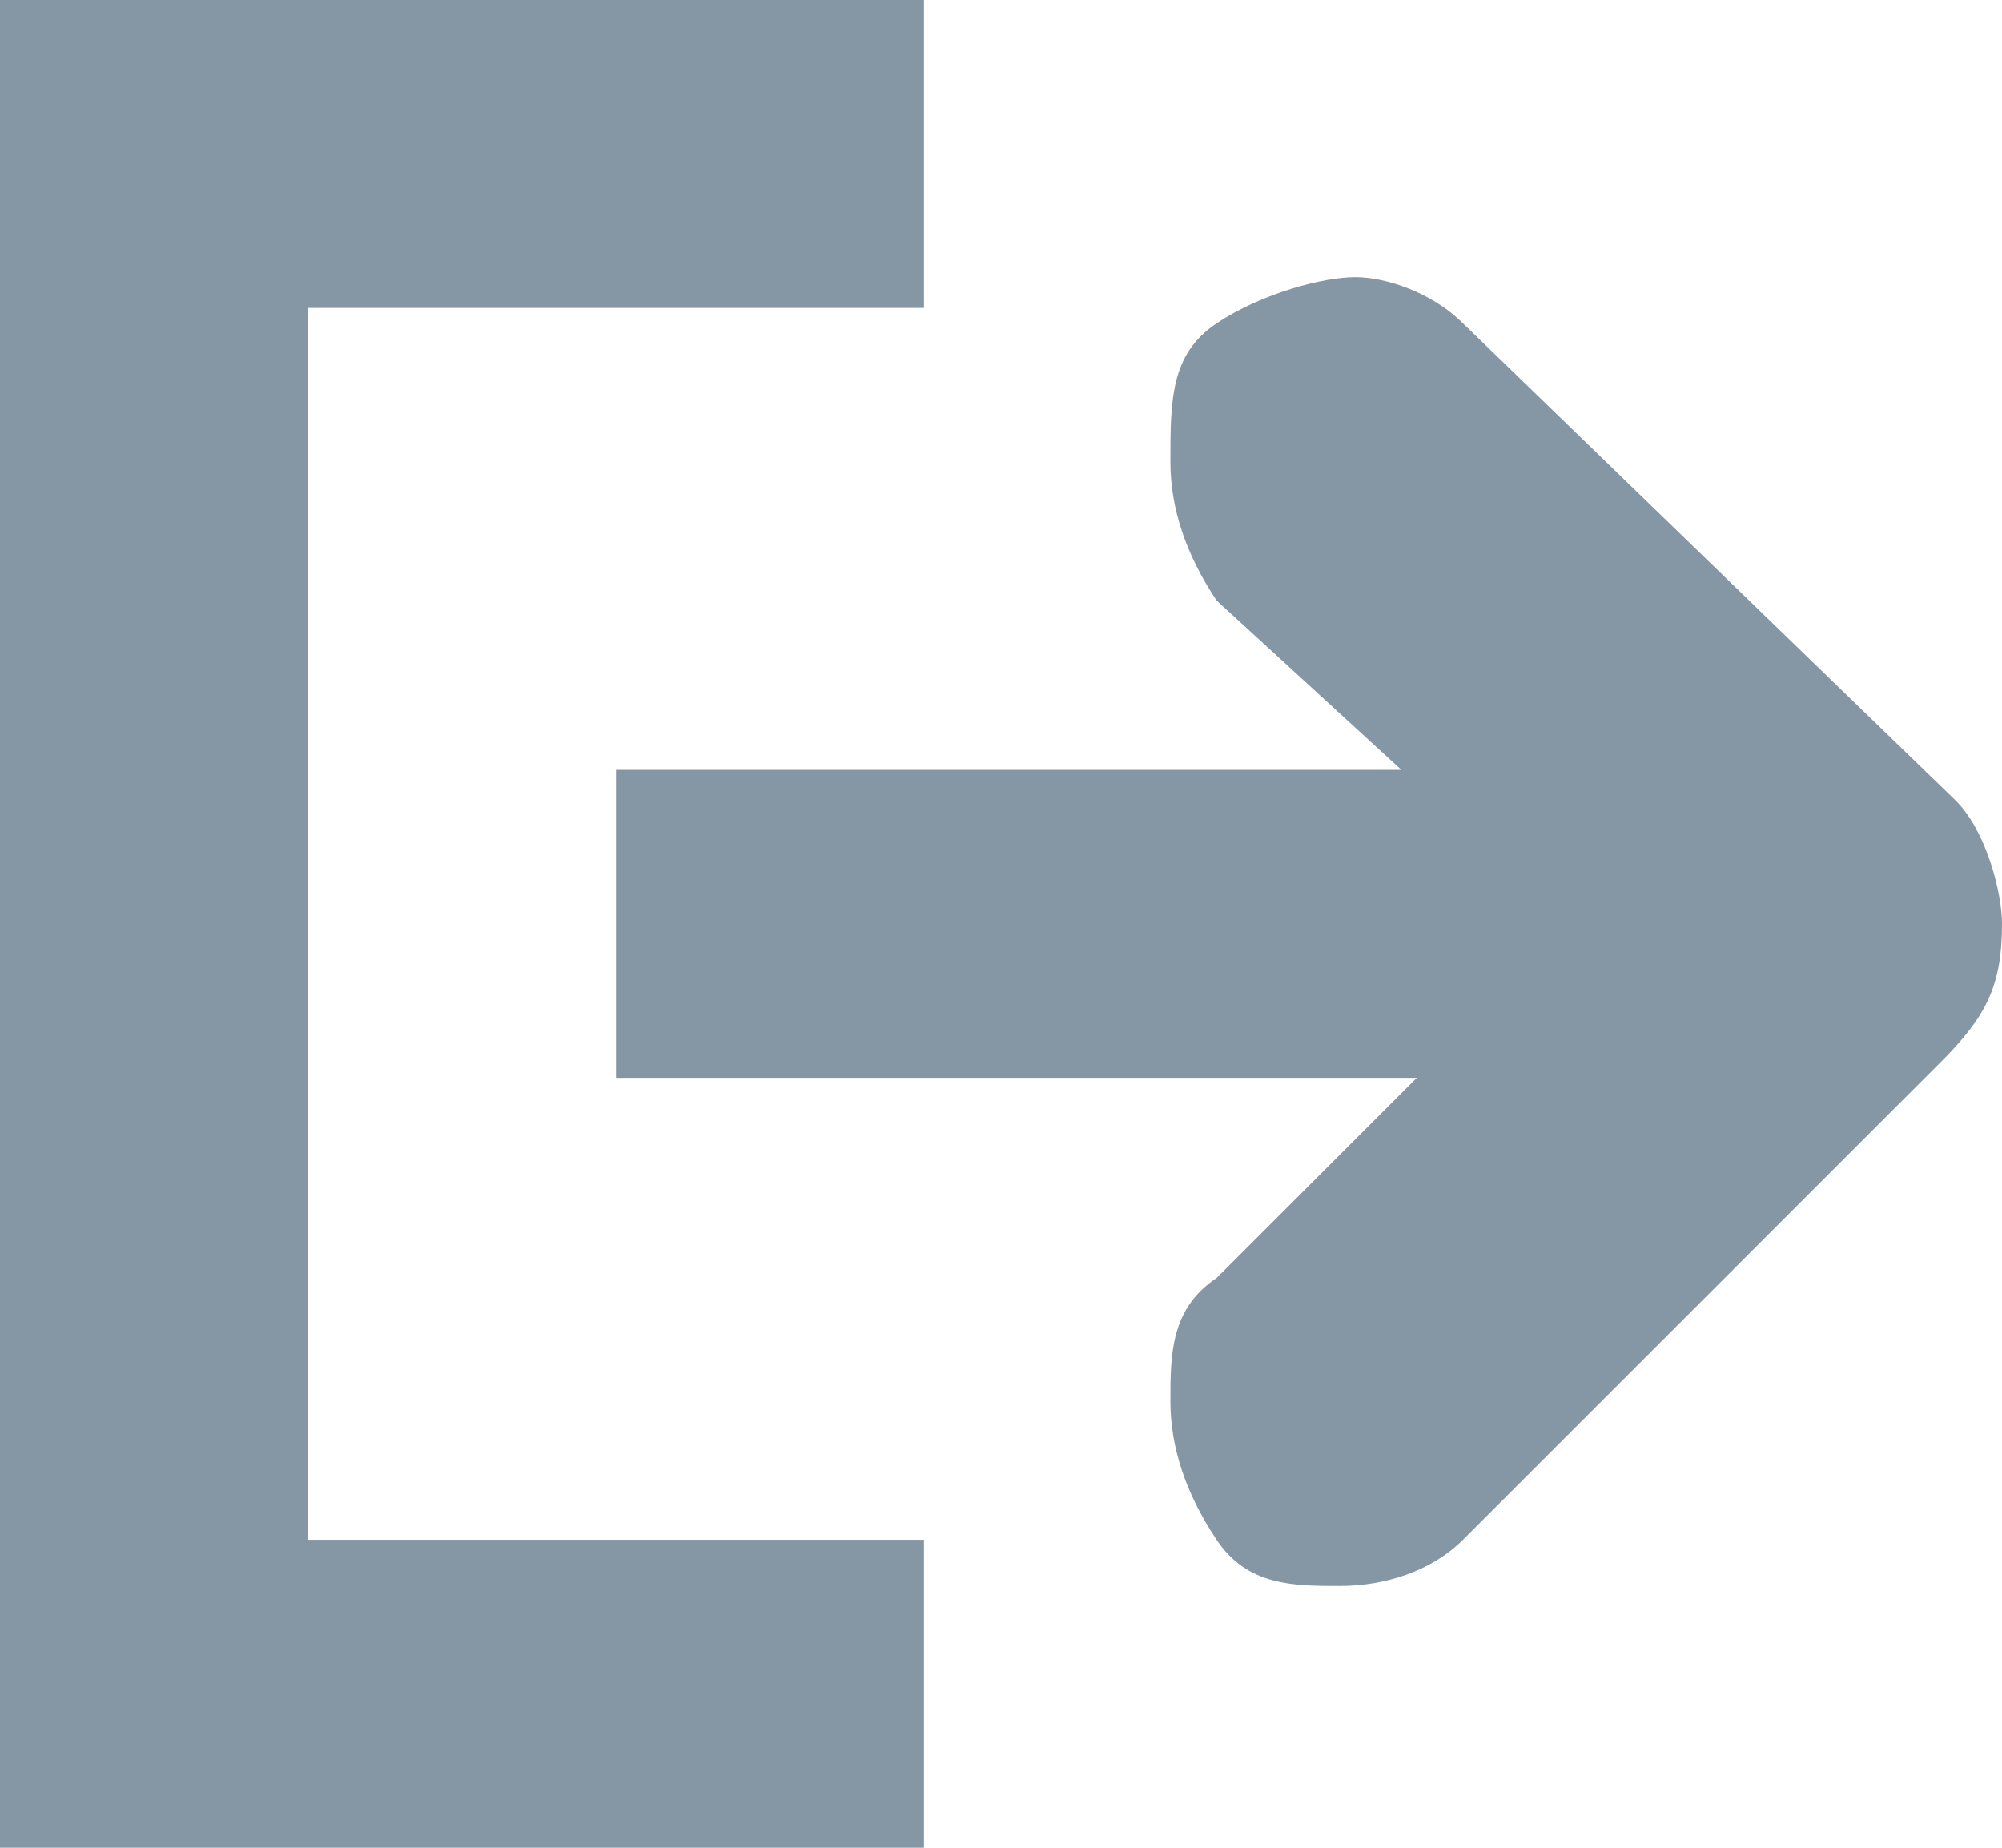
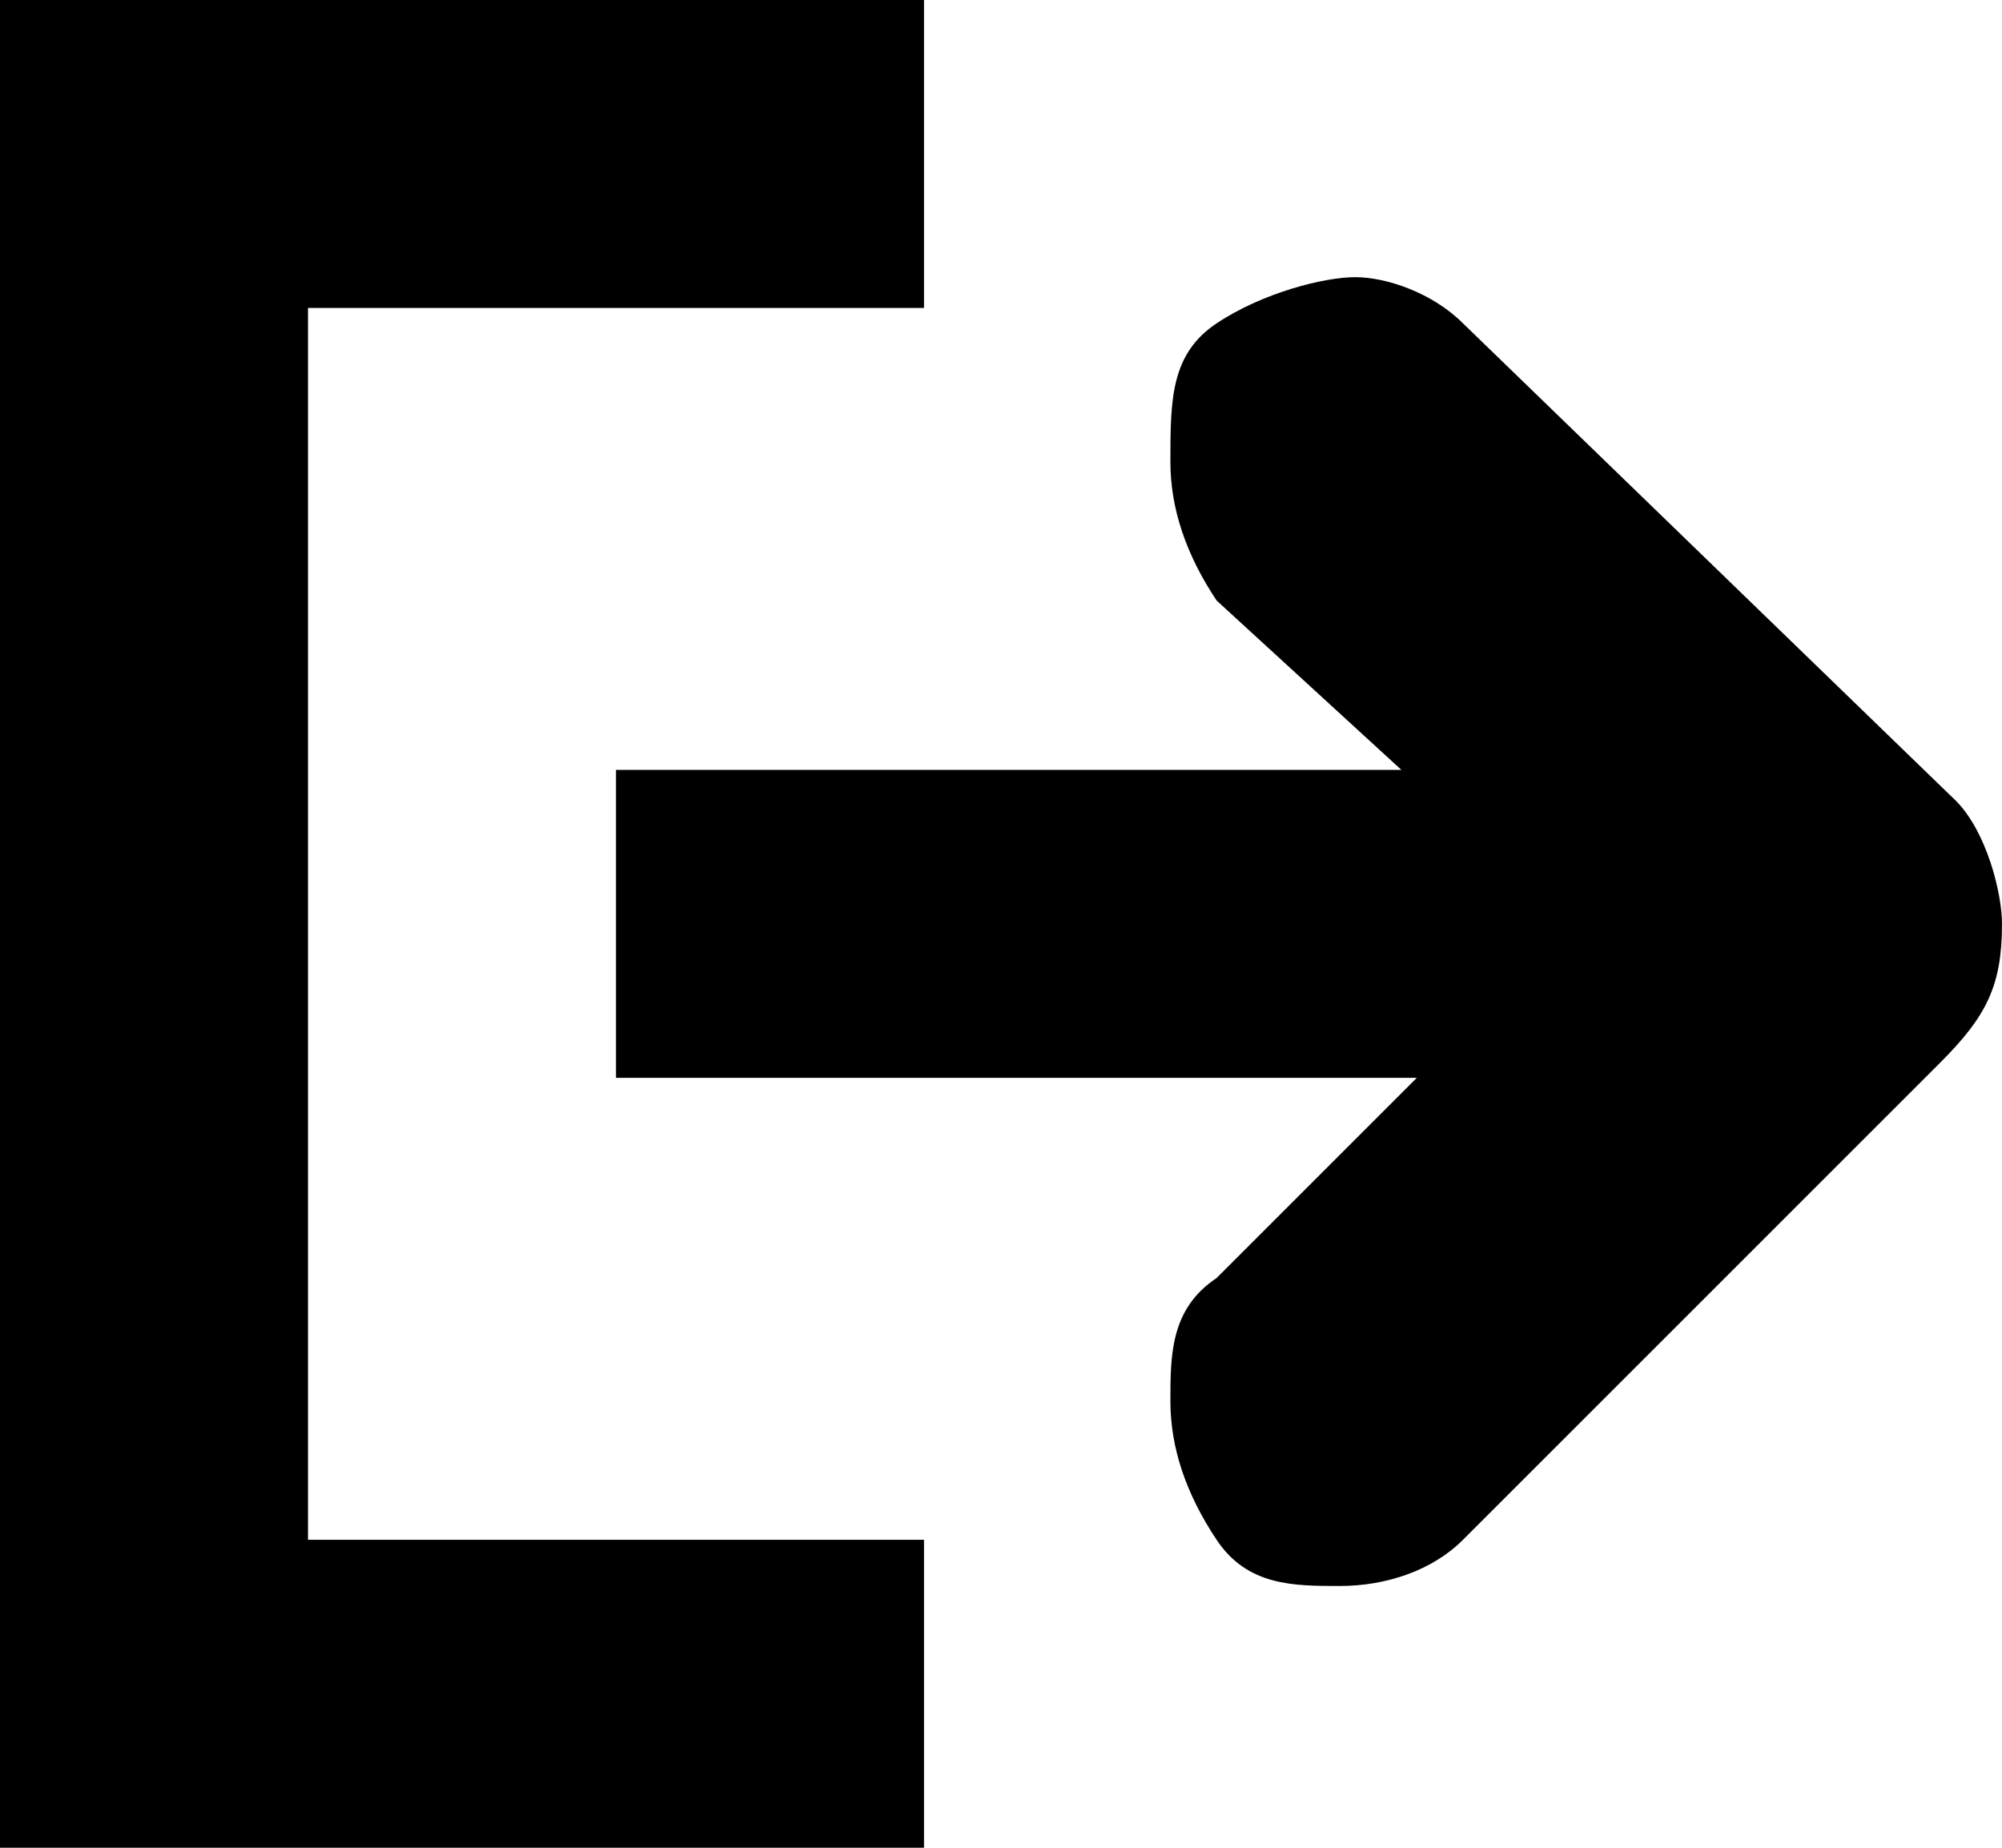
- <svg xmlns="http://www.w3.org/2000/svg" width="13" height="12" viewBox="0 0 13 12">
-   <path d="M6 2V0H0v12h6v-2H2V2h4zm6.7 3.2L9.5 2.1c-.2-.2-.5-.3-.7-.3-.2 0-.6.1-.9.3-.3.2-.3.5-.3.9 0 .3.1.6.3.9L9.1 5H4v2h5.2L7.9 8.3c-.3.2-.3.5-.3.8 0 .3.1.6.3.9.2.3.5.3.8.3.3 0 .6-.1.8-.3l3.1-3.1c.3-.3.4-.5.4-.9 0-.2-.1-.6-.3-.8z" fill="#8596A5" />
+ <svg xmlns="http://www.w3.org/2000/svg" class="icon-main icon-external" width="13" height="12" viewBox="0 0 13 12">
+   <g class="icon-meta">
+     </g>
+   <g class="icon-container">
+     <path d="M6 2V0H0v12h6v-2H2V2h4zm6.7 3.2L9.5 2.1c-.2-.2-.5-.3-.7-.3-.2 0-.6.1-.9.3-.3.2-.3.5-.3.9 0 .3.1.6.3.9L9.1 5H4v2h5.2L7.9 8.3c-.3.2-.3.5-.3.8 0 .3.1.6.3.9.2.3.5.3.8.3.3 0 .6-.1.8-.3l3.1-3.1c.3-.3.4-.5.4-.9 0-.2-.1-.6-.3-.8z" fill="#000000" />
+   </g>
</svg>
